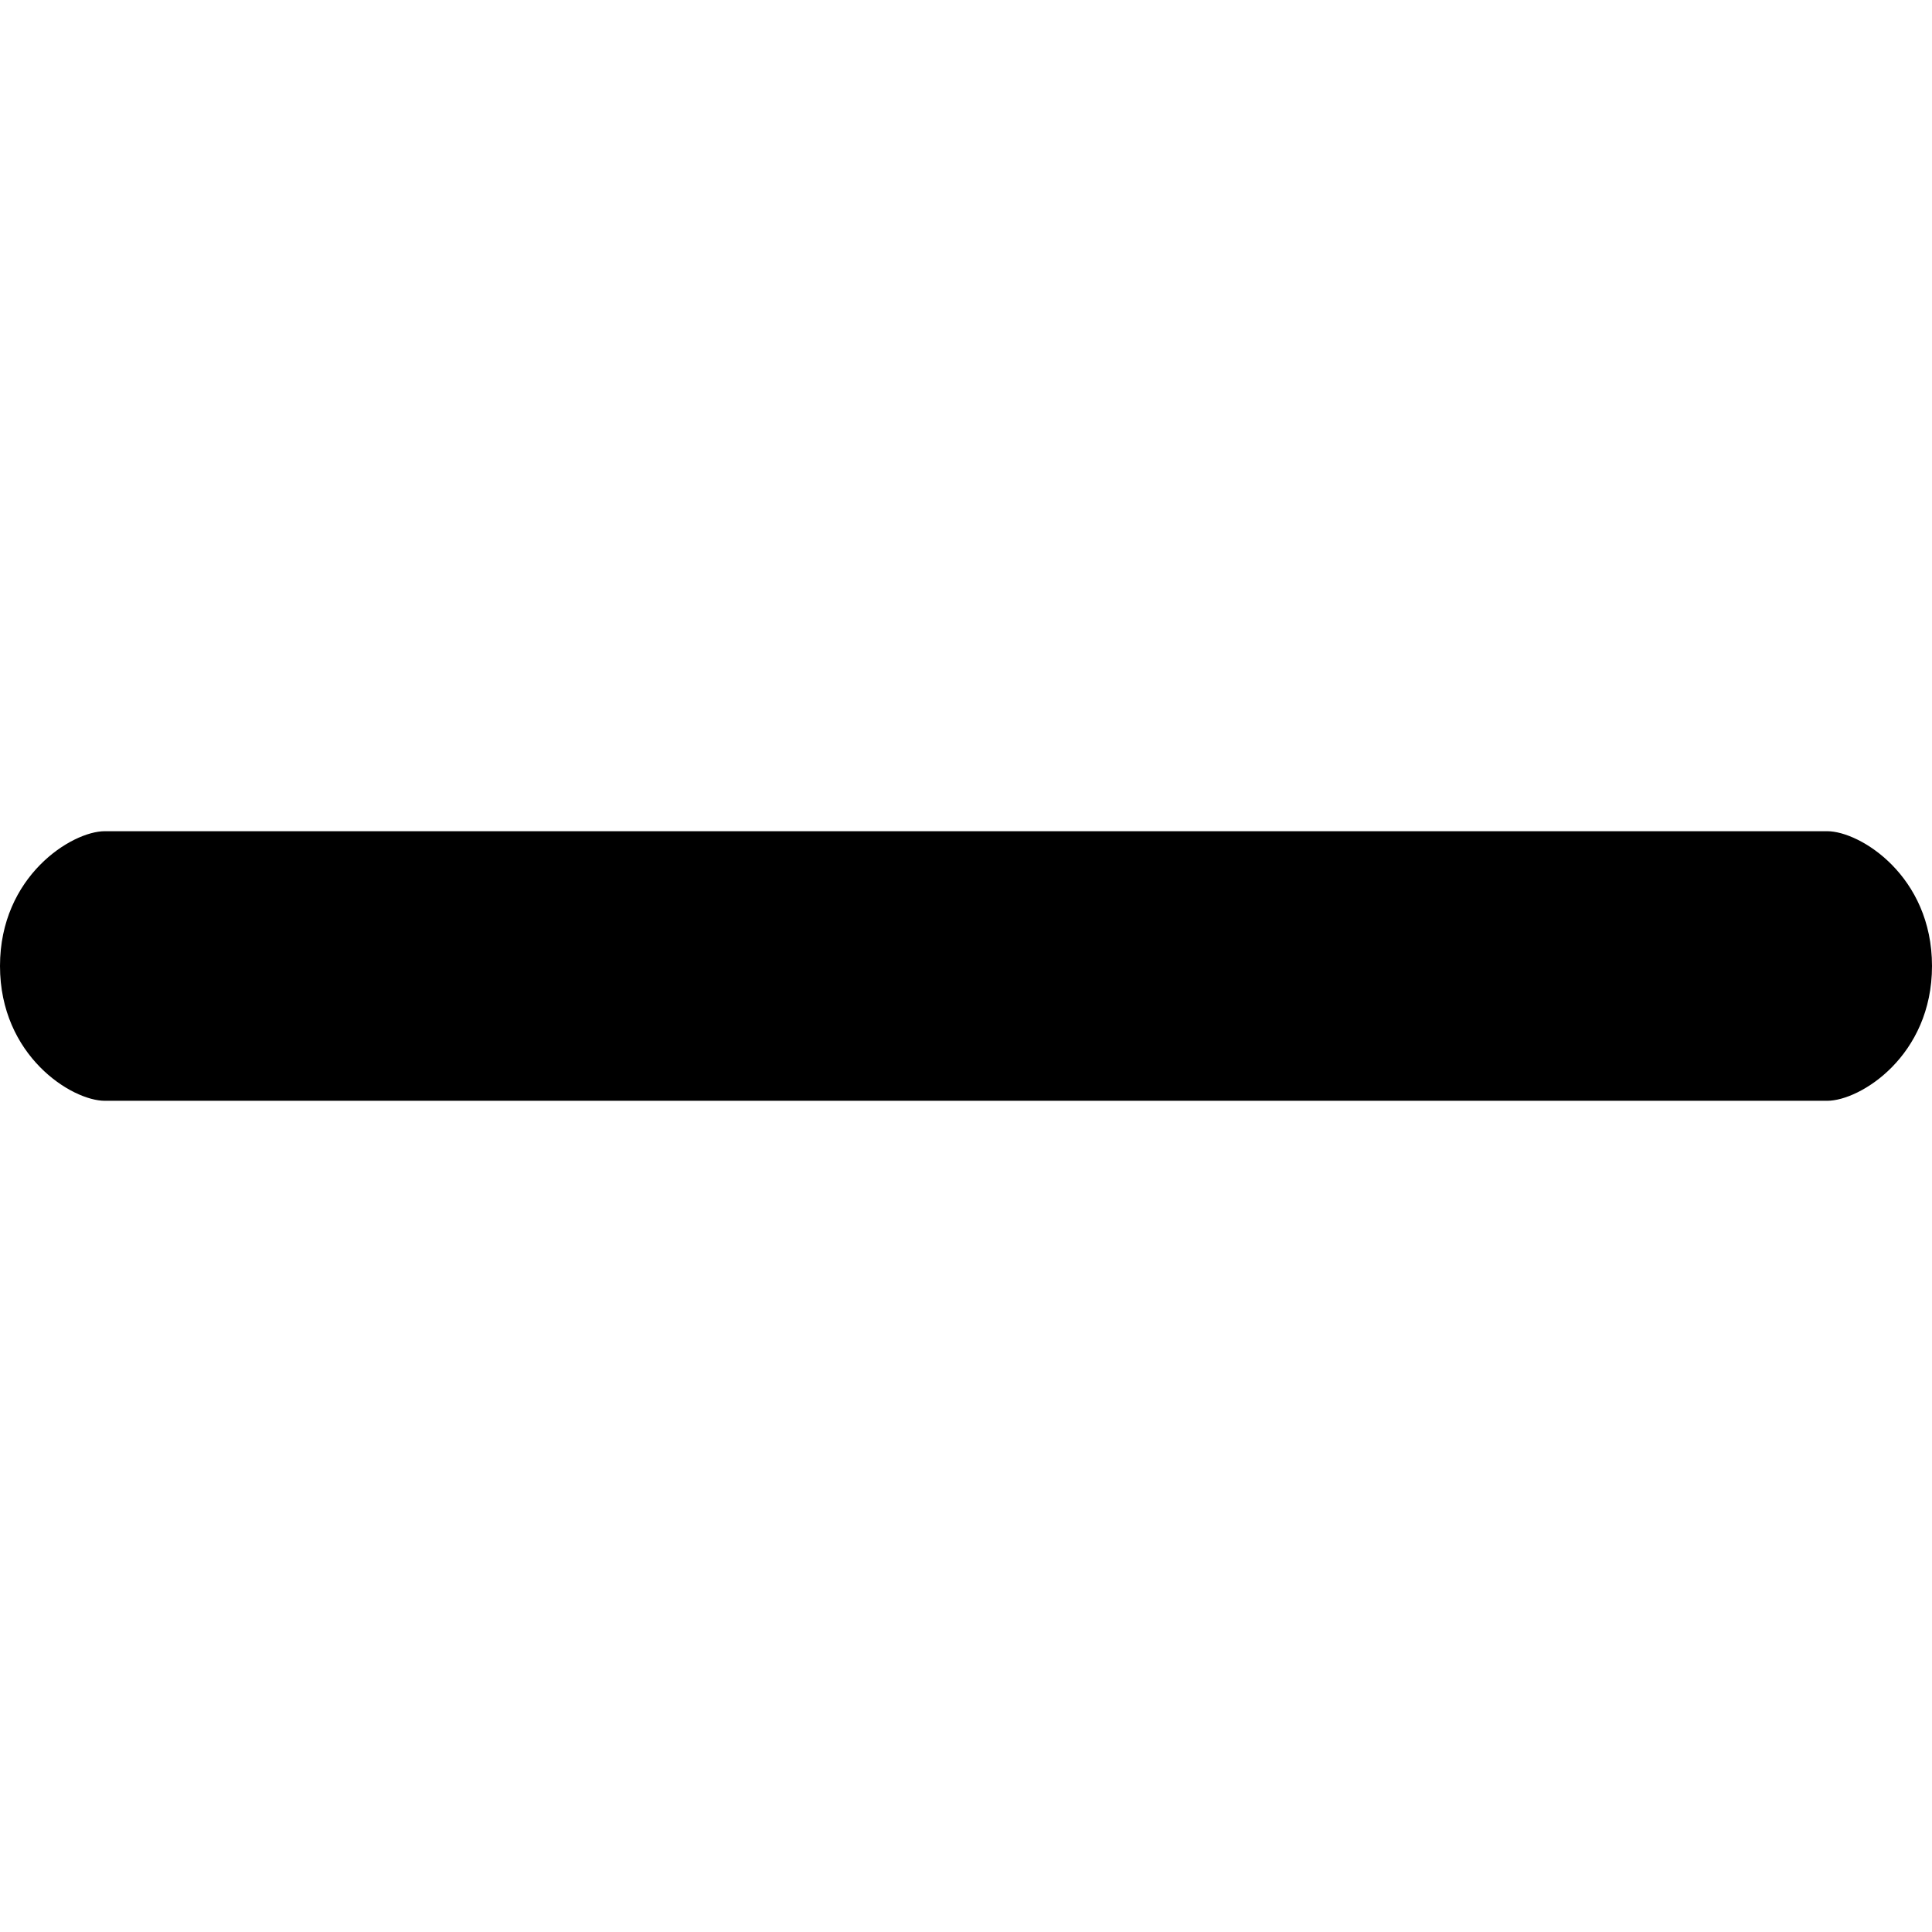
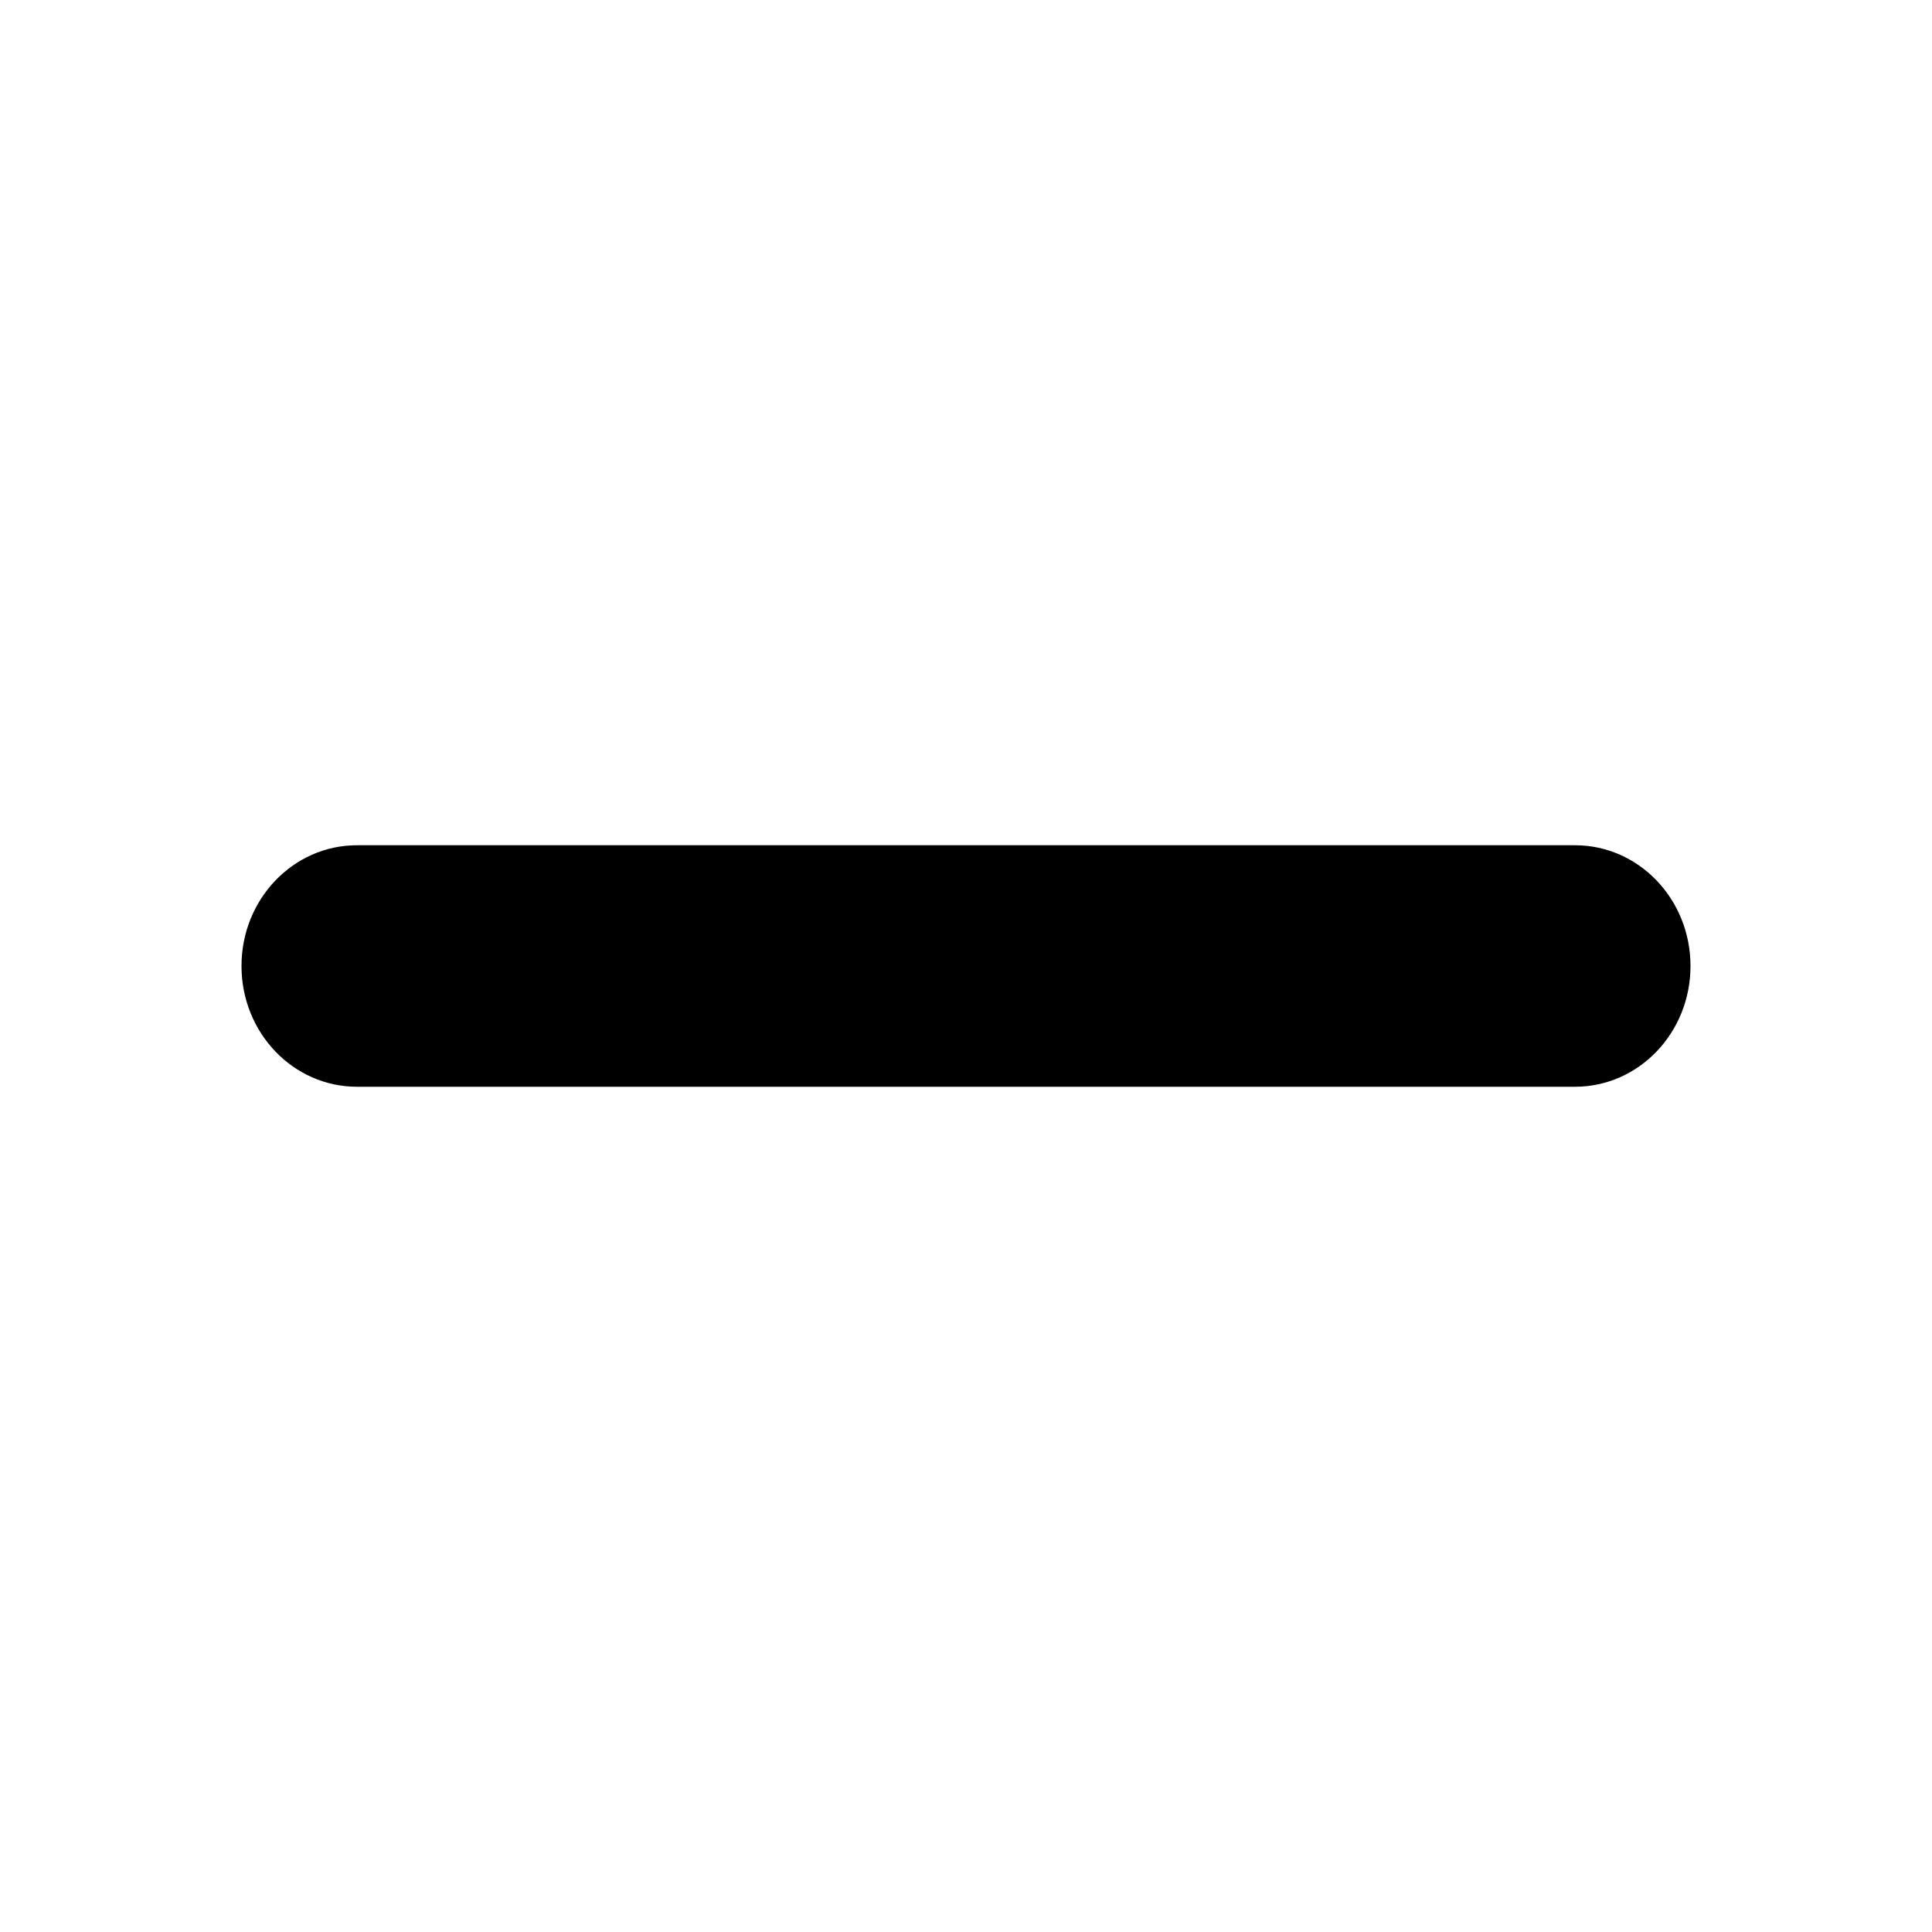
- <svg xmlns="http://www.w3.org/2000/svg" version="1.1" id="Capa_1" x="0px" y="0px" viewBox="0 0 491.858 491.858" style="enable-background:new 0 0 491.858 491.858;" xml:space="preserve" width="512px" height="512px" class="">
-   <g>
-     <g>
-       <g>
-         <path d="M465.167,211.613H240.21H26.69c-8.424,0-26.69,11.439-26.69,34.316s18.267,34.316,26.69,34.316h213.52h224.959    c8.421,0,26.689-11.439,26.689-34.316S473.59,211.613,465.167,211.613z" data-original="#000000" class="active-path" data-old_color="##DC354" fill="#000" />
-       </g>
-       <g>
- 	</g>
-       <g>
- 	</g>
-       <g>
- 	</g>
-       <g>
- 	</g>
-       <g>
- 	</g>
-       <g>
- 	</g>
-       <g>
- 	</g>
-       <g>
- 	</g>
-       <g>
- 	</g>
-       <g>
- 	</g>
-       <g>
- 	</g>
-       <g>
- 	</g>
-       <g>
- 	</g>
-       <g>
- 	</g>
-       <g>
- 	</g>
-     </g>
-   </g>
+ <svg xmlns="http://www.w3.org/2000/svg" height="512px" id="Layer_1" style="enable-background:new 0 0 512 512;" version="1.1" viewBox="0 0 512 512" width="512px" xml:space="preserve">
+   <path d="M417.4,224H94.6C77.7,224,64,238.3,64,256c0,17.7,13.7,32,30.6,32h322.8c16.9,0,30.6-14.3,30.6-32  C448,238.3,434.3,224,417.4,224z" />
</svg>
